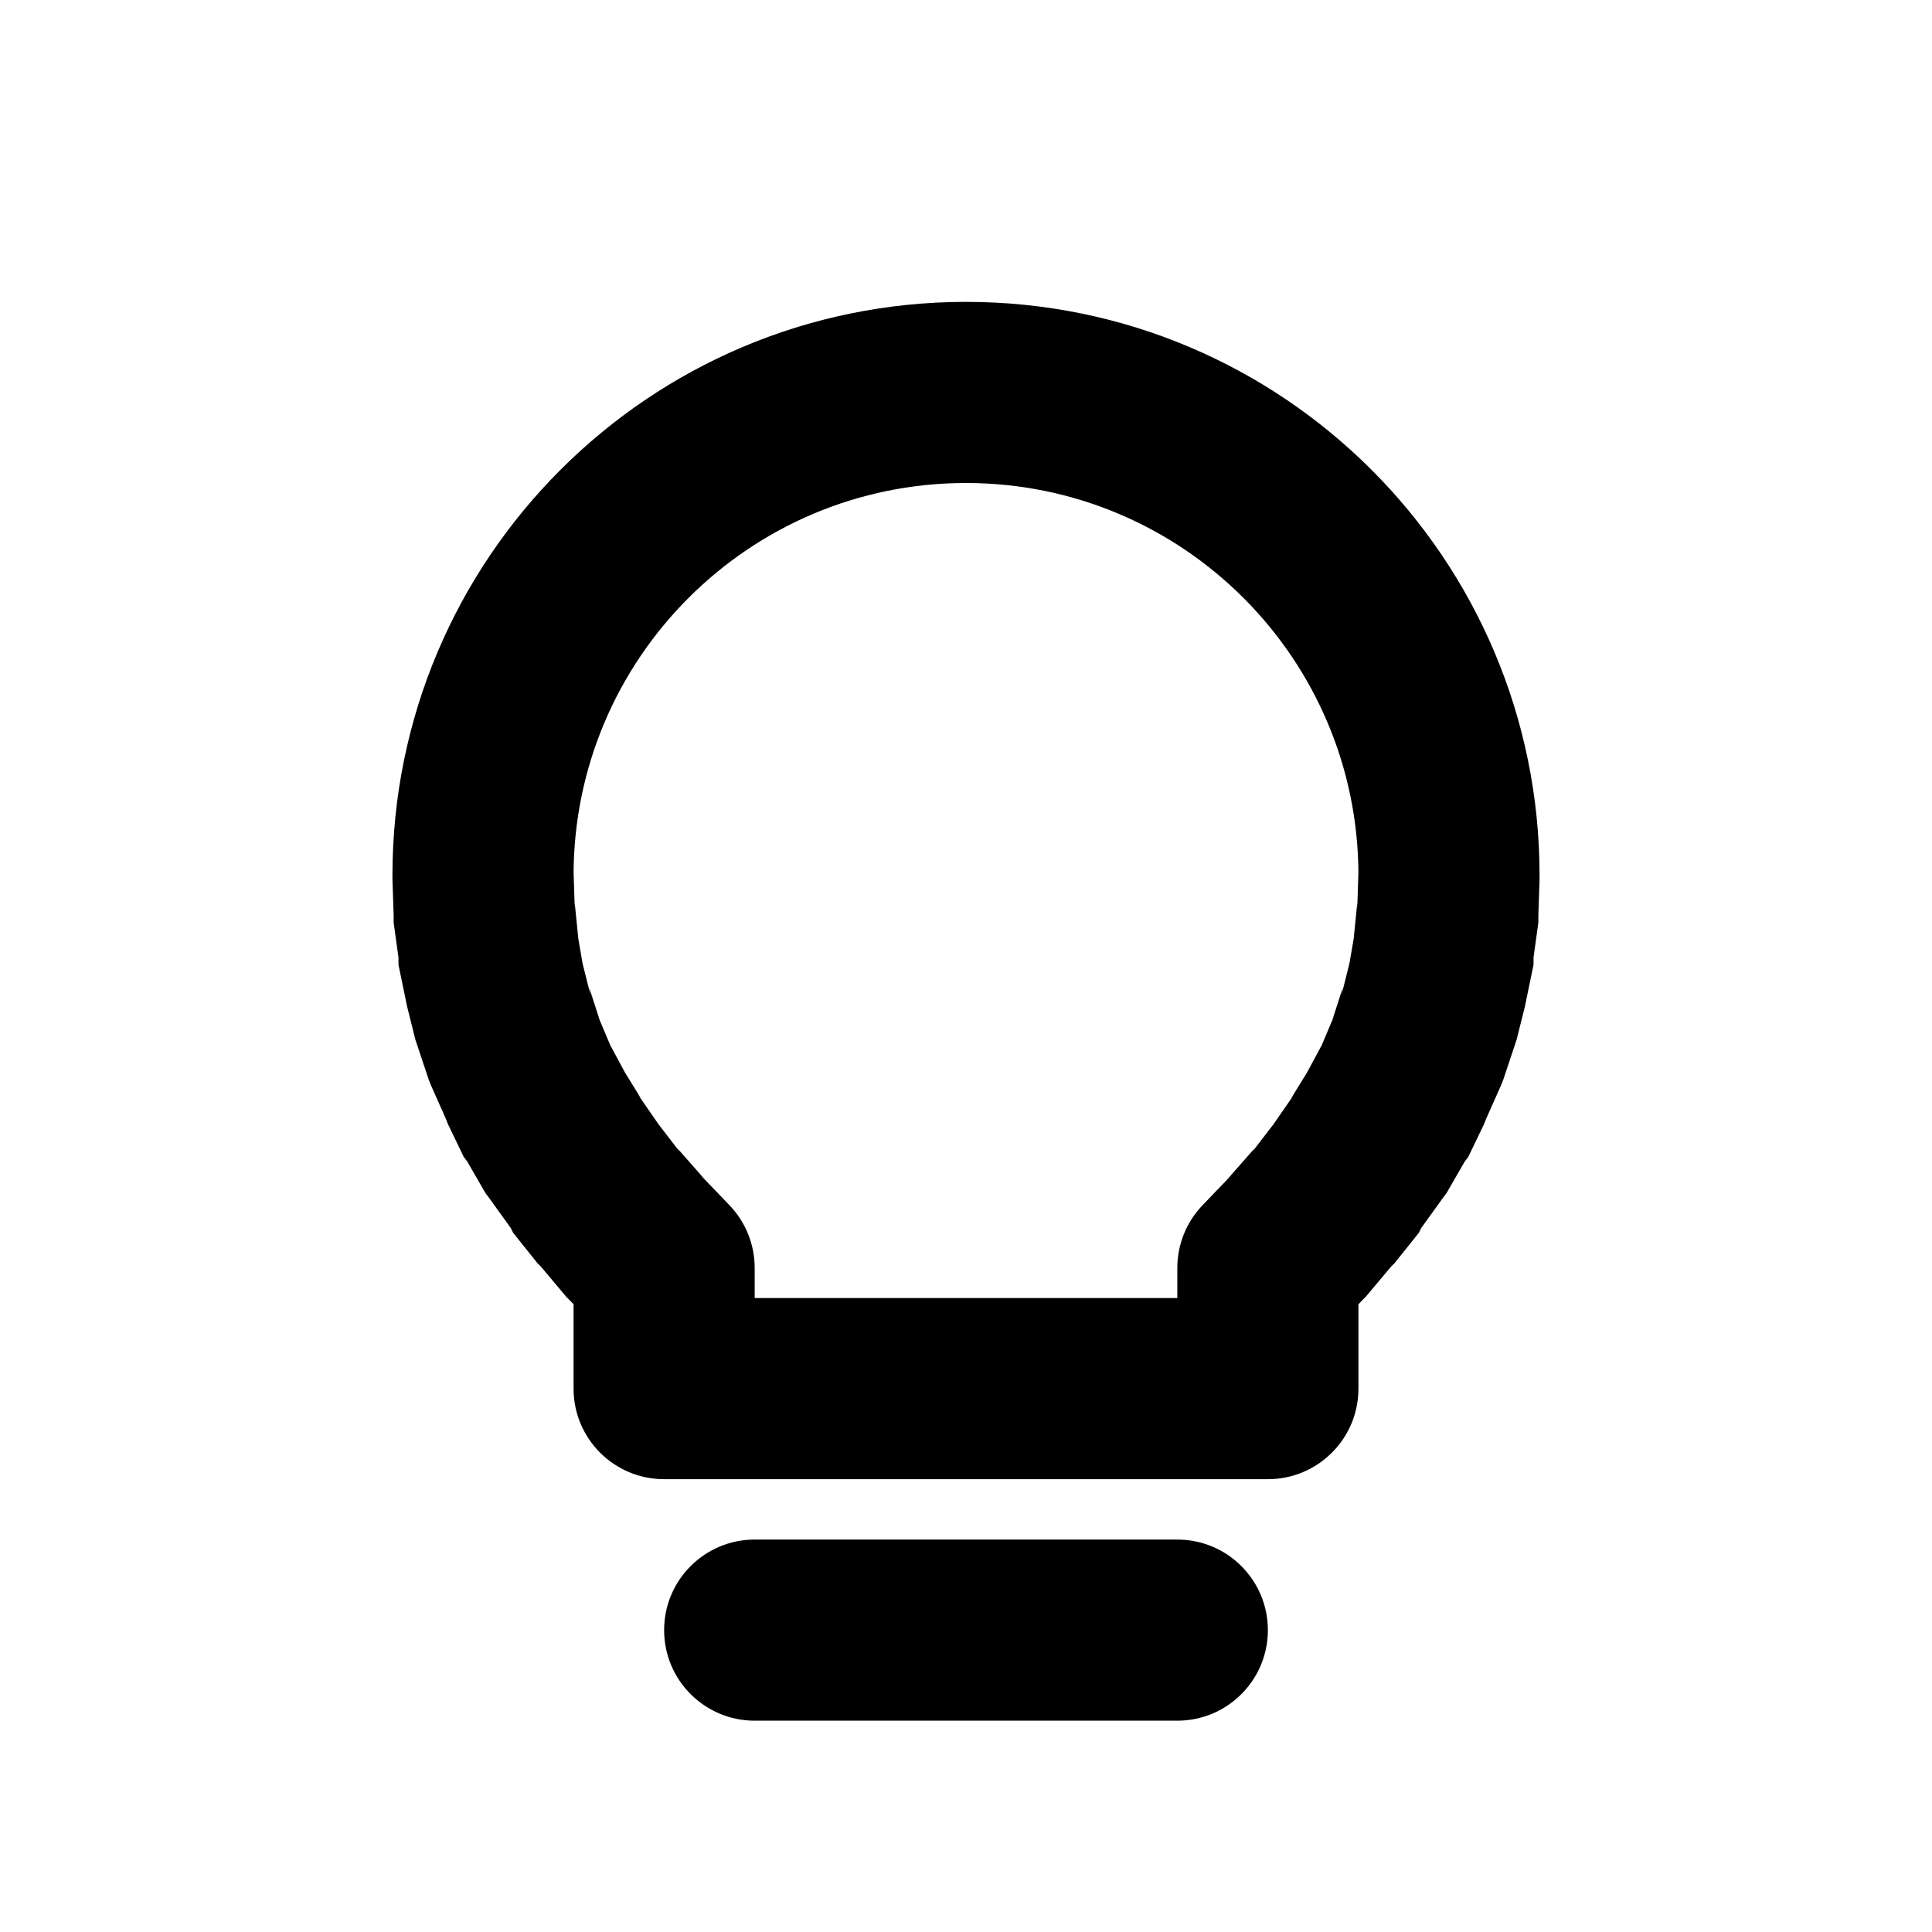
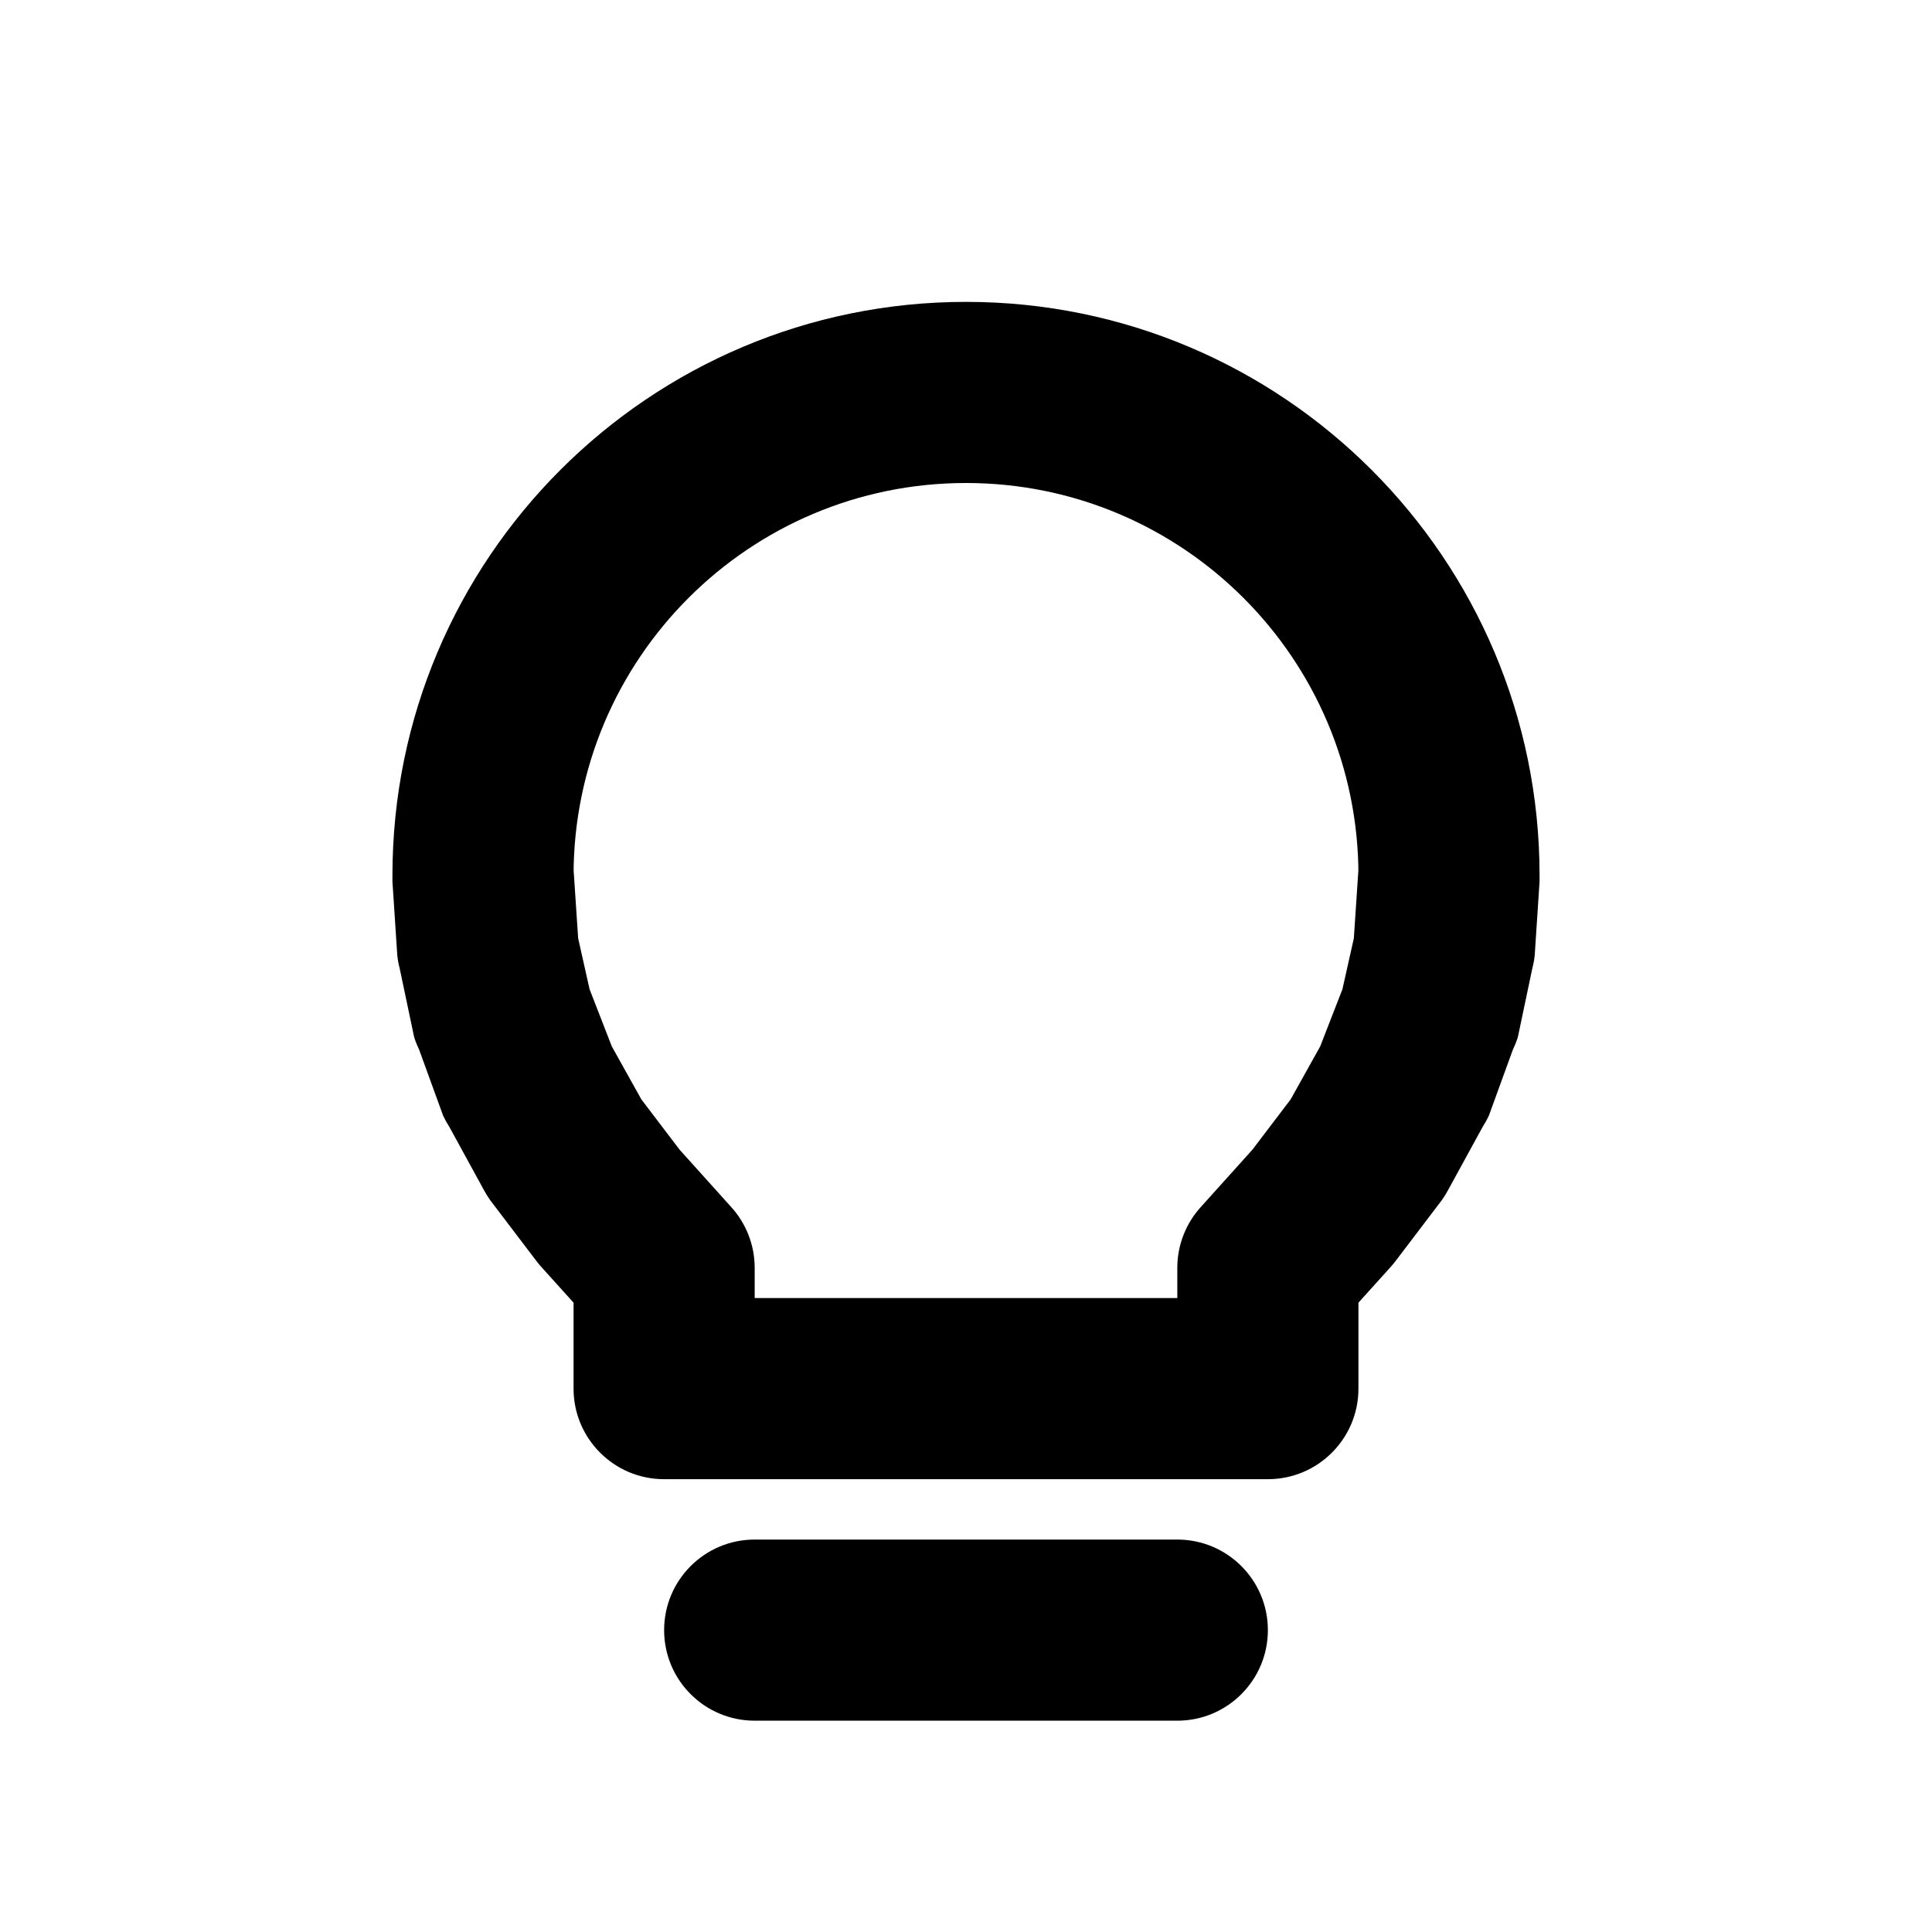
<svg xmlns="http://www.w3.org/2000/svg" viewBox="0 0 16 16">
-   <path d="M4.96 11.02L4.72 10.77L4.69 10.74L4.48 10.49L4.45 10.46L4.25 10.21L4.23 10.17L4.05 9.92L4.02 9.88L3.87 9.62L3.84 9.58L3.71 9.31L3.69 9.26L3.57 8.99L3.55 8.94L3.46 8.67L3.44 8.61L3.37 8.33L3.36 8.28L3.3 7.99L3.3 7.93L3.26 7.64L3.26 7.58L3.25 7.28L3.25 7.25A4.75 4.75 0 0 1 12.75 7.25L12.75 7.28L12.74 7.58L12.74 7.64L12.7 7.93L12.7 7.99L12.64 8.28L12.63 8.33L12.56 8.61L12.54 8.67L12.45 8.94L12.43 8.99L12.31 9.26L12.29 9.31L12.16 9.58L12.13 9.62L11.98 9.88L11.95 9.92L11.77 10.17L11.75 10.21L11.55 10.46L11.52 10.49L11.31 10.74L11.28 10.77L11.04 11.02L10.5 10.5L11.25 10.5L11.25 11.5A0.75 0.75 0 0 1 10.5 12.25L5.5 12.25A0.75 0.75 0 0 1 4.75 11.5L4.75 10.5L5.5 10.5L4.96 11.02ZM6.25 10.5L6.25 11.5L5.5 11.5L5.5 10.75L10.5 10.75L10.5 11.5L9.75 11.5L9.75 10.5A0.75 0.75 0 0 1 9.96 9.98L10.2 9.73L10.17 9.76L10.39 9.51L10.37 9.54L10.57 9.28L10.54 9.32L10.72 9.06L10.69 9.1L10.85 8.84L10.82 8.89L10.96 8.63L10.94 8.67L11.05 8.41L11.03 8.46L11.12 8.18L11.11 8.24L11.18 7.96L11.17 8.01L11.22 7.72L11.21 7.78L11.24 7.48L11.24 7.53L11.25 7.22L11.25 7.25A3.25 3.25 0 0 0 4.75 7.25L4.75 7.22L4.76 7.53L4.76 7.48L4.79 7.78L4.78 7.72L4.83 8.01L4.82 7.96L4.89 8.24L4.88 8.18L4.97 8.46L4.95 8.41L5.06 8.67L5.04 8.63L5.18 8.89L5.15 8.84L5.31 9.1L5.28 9.06L5.46 9.32L5.43 9.28L5.63 9.54L5.61 9.51L5.83 9.76L5.8 9.73L6.04 9.98A0.75 0.75 0 0 1 6.25 10.5ZM6.25 12.75L9.75 12.75A0.75 0.75 0 0 1 9.75 14.25L6.25 14.25A0.75 0.75 0 0 1 6.25 12.75Z" />
+   <path d="M4.95 11.01L4.49 10.5A0.75 0.75 0 0 1 4.44 10.44L4.06 9.94A0.75 0.75 0 0 1 4.01 9.86L3.72 9.33A0.75 0.75 0 0 1 3.67 9.24L3.47 8.69A0.75 0.75 0 0 1 3.43 8.59L3.31 8.02A0.75 0.75 0 0 1 3.29 7.91L3.25 7.3L3.25 7.25A4.75 4.75 0 0 1 12.75 7.25L12.75 7.3L12.71 7.91A0.75 0.75 0 0 1 12.69 8.02L12.57 8.59A0.75 0.75 0 0 1 12.53 8.69L12.33 9.24A0.75 0.75 0 0 1 12.28 9.33L11.99 9.86A0.75 0.75 0 0 1 11.94 9.94L11.56 10.44A0.75 0.75 0 0 1 11.51 10.5L11.05 11.01L10.5 10.5L11.25 10.5L11.25 11.5A0.75 0.75 0 0 1 10.5 12.25L5.5 12.25A0.75 0.75 0 0 1 4.75 11.5L4.75 10.5L5.5 10.5L4.95 11.01ZM6.25 10.5L6.25 11.5L5.5 11.5L5.5 10.75L10.5 10.75L10.5 11.5L9.75 11.5L9.75 10.5A0.75 0.75 0 0 1 9.95 9.99L10.4 9.49L10.96 10L10.35 9.55L10.73 9.05L11.33 9.49L10.68 9.12L10.97 8.6L11.63 8.97L10.92 8.7L11.13 8.16L11.83 8.43L11.1 8.27L11.23 7.69L11.96 7.86L11.21 7.8L11.25 7.2L11.25 7.25A3.25 3.25 0 0 0 4.75 7.25L4.75 7.2L4.79 7.8L4.04 7.86L4.77 7.69L4.9 8.27L4.17 8.43L4.87 8.16L5.08 8.7L4.38 8.97L5.03 8.6L5.32 9.12L4.67 9.49L5.27 9.05L5.65 9.55L5.04 10L5.6 9.49L6.05 9.99A0.75 0.75 0 0 1 6.25 10.5ZM6.25 12.75L9.75 12.75A0.75 0.75 0 0 1 9.75 14.25L6.25 14.25A0.75 0.75 0 0 1 6.25 12.75Z" />
</svg>
